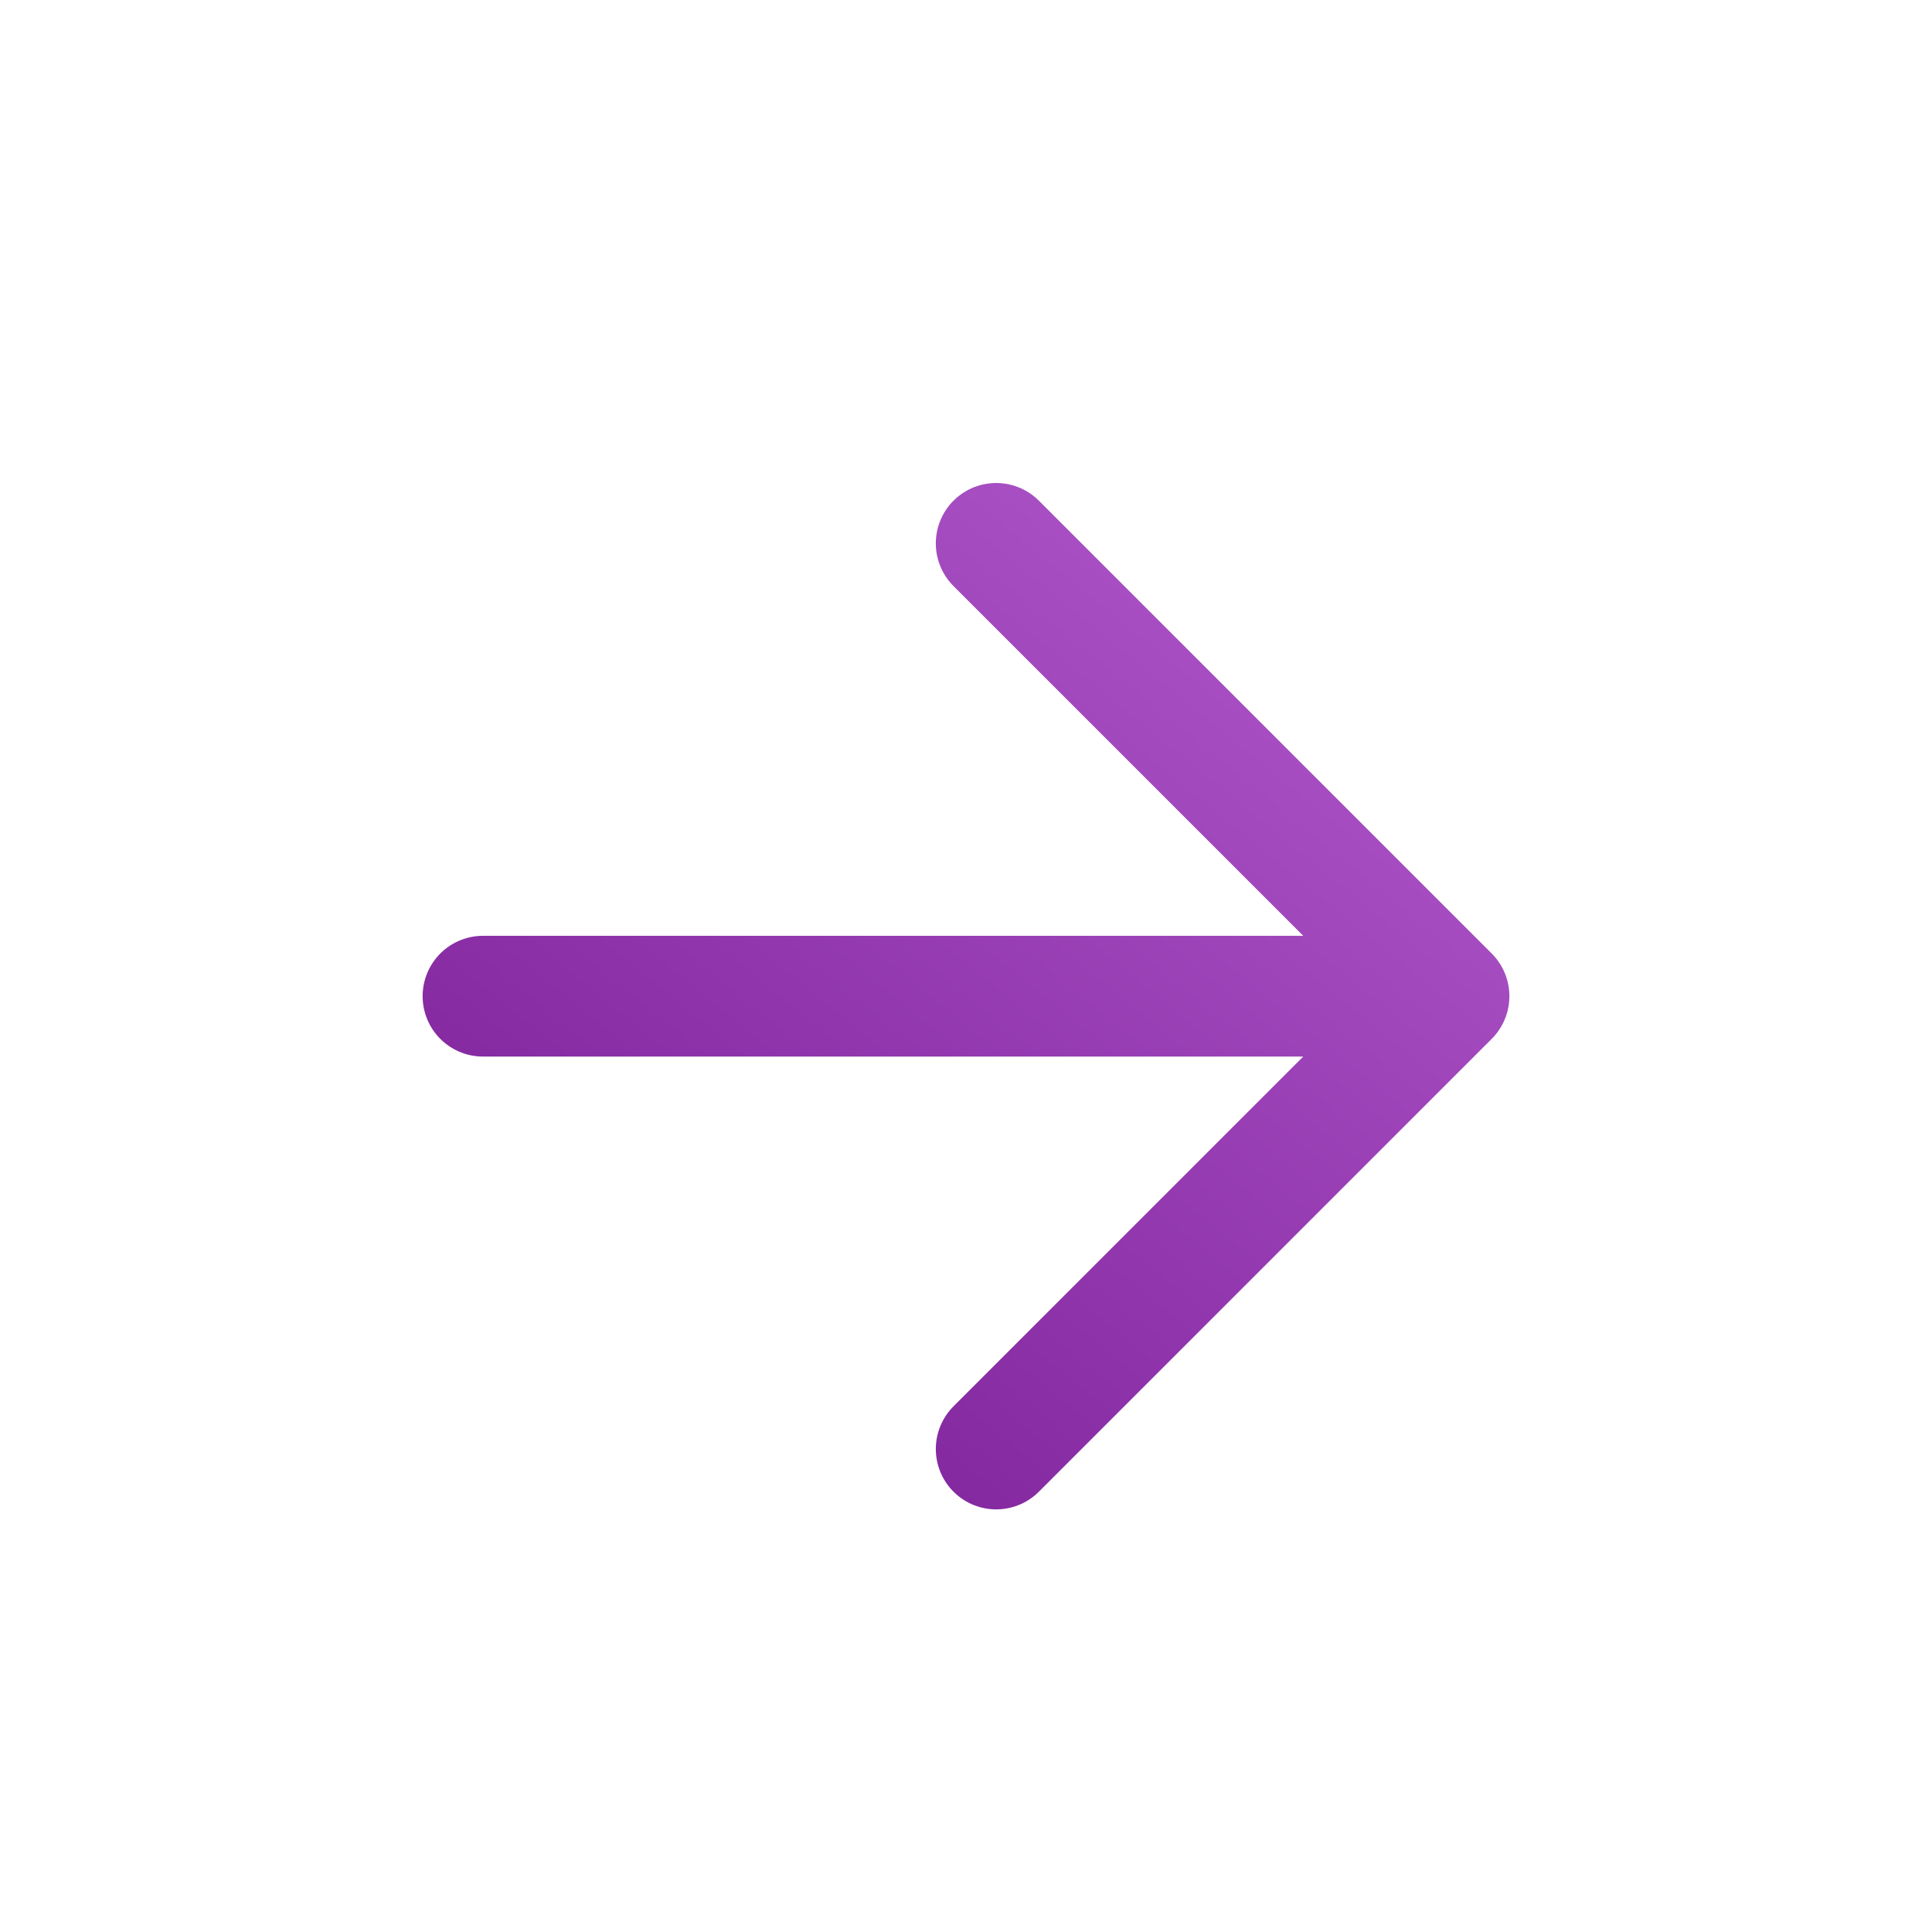
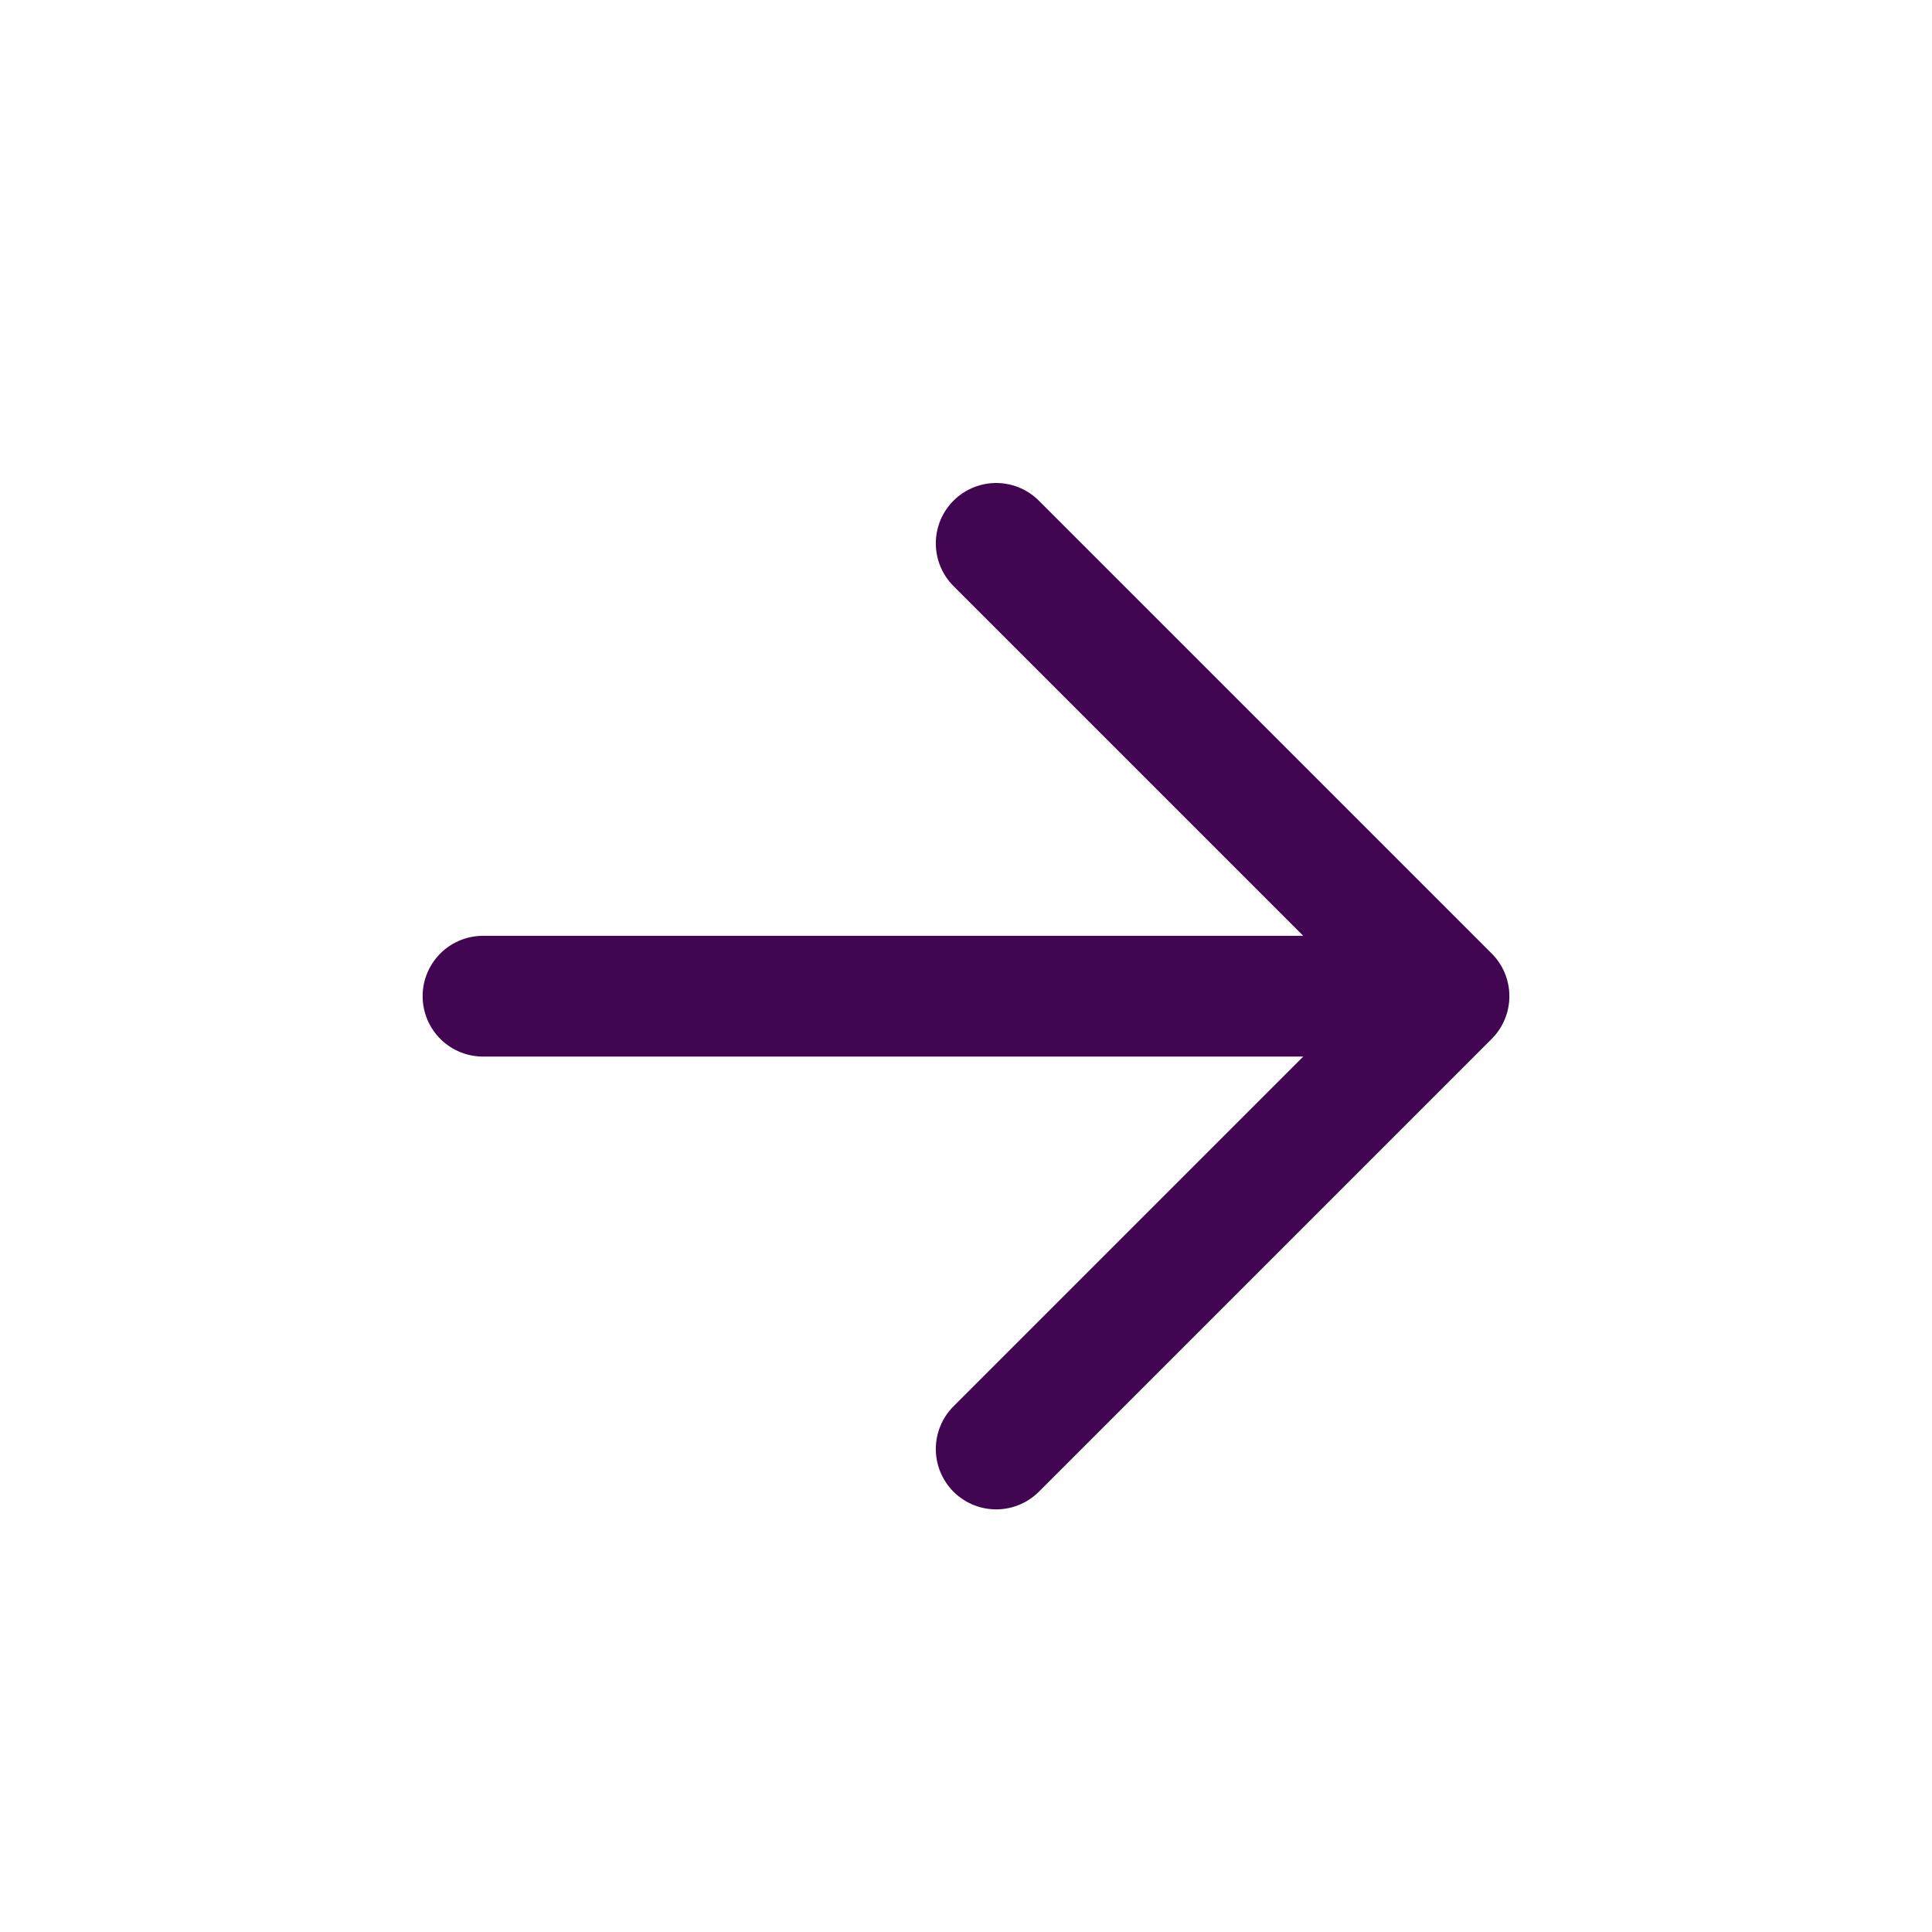
<svg xmlns="http://www.w3.org/2000/svg" width="32" height="32" viewBox="0 0 32 32" fill="none">
  <path d="M8 16.5H24M24 16.5L16.5 9M24 16.5L16.5 24" stroke="url(#paint0_linear_1290_18770)" stroke-width="2" stroke-linecap="round" stroke-linejoin="round" />
  <defs>
    <linearGradient id="paint0_linear_1290_18770" x1="21.52" y1="11.025" x2="11.804" y2="22.971" gradientUnits="userSpaceOnUse">
-       <stop stop-color="#A950C4" />
-       <stop offset="1" stop-color="#82269E" />
+       <stop stop-color="#410552" />
+       <stop offset="1" stop-color="#410552" />
    </linearGradient>
  </defs>
</svg>
